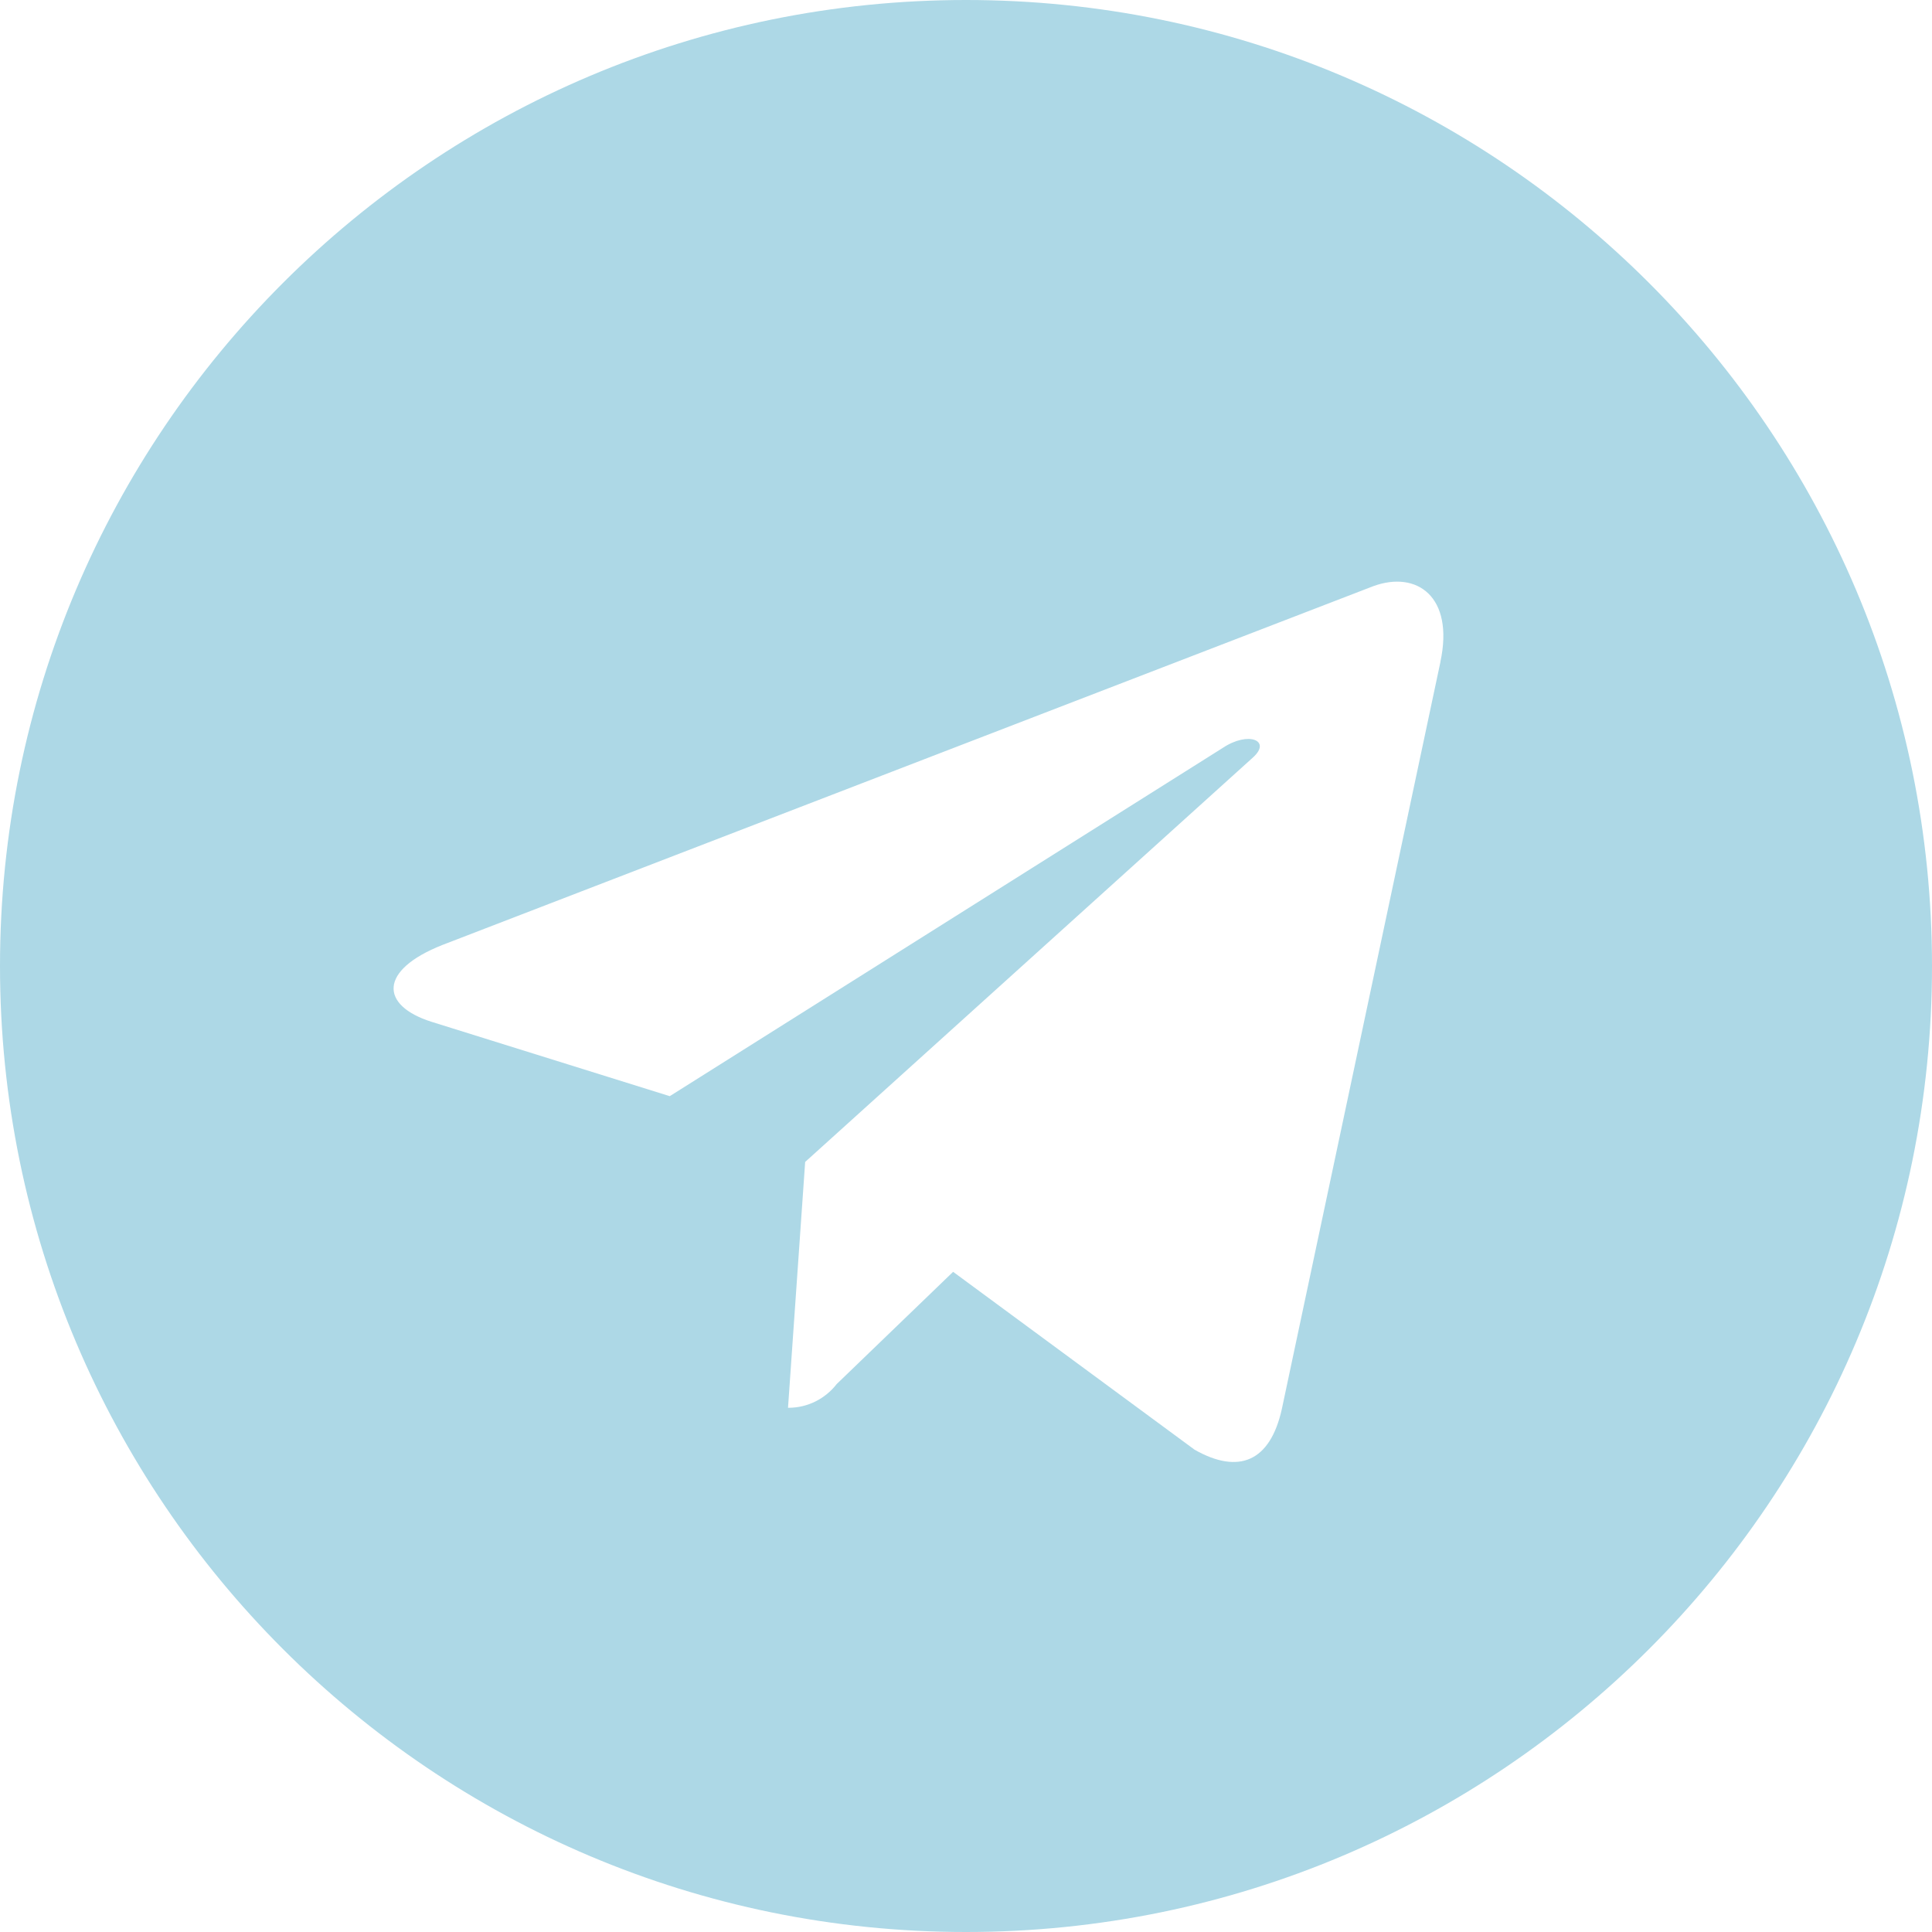
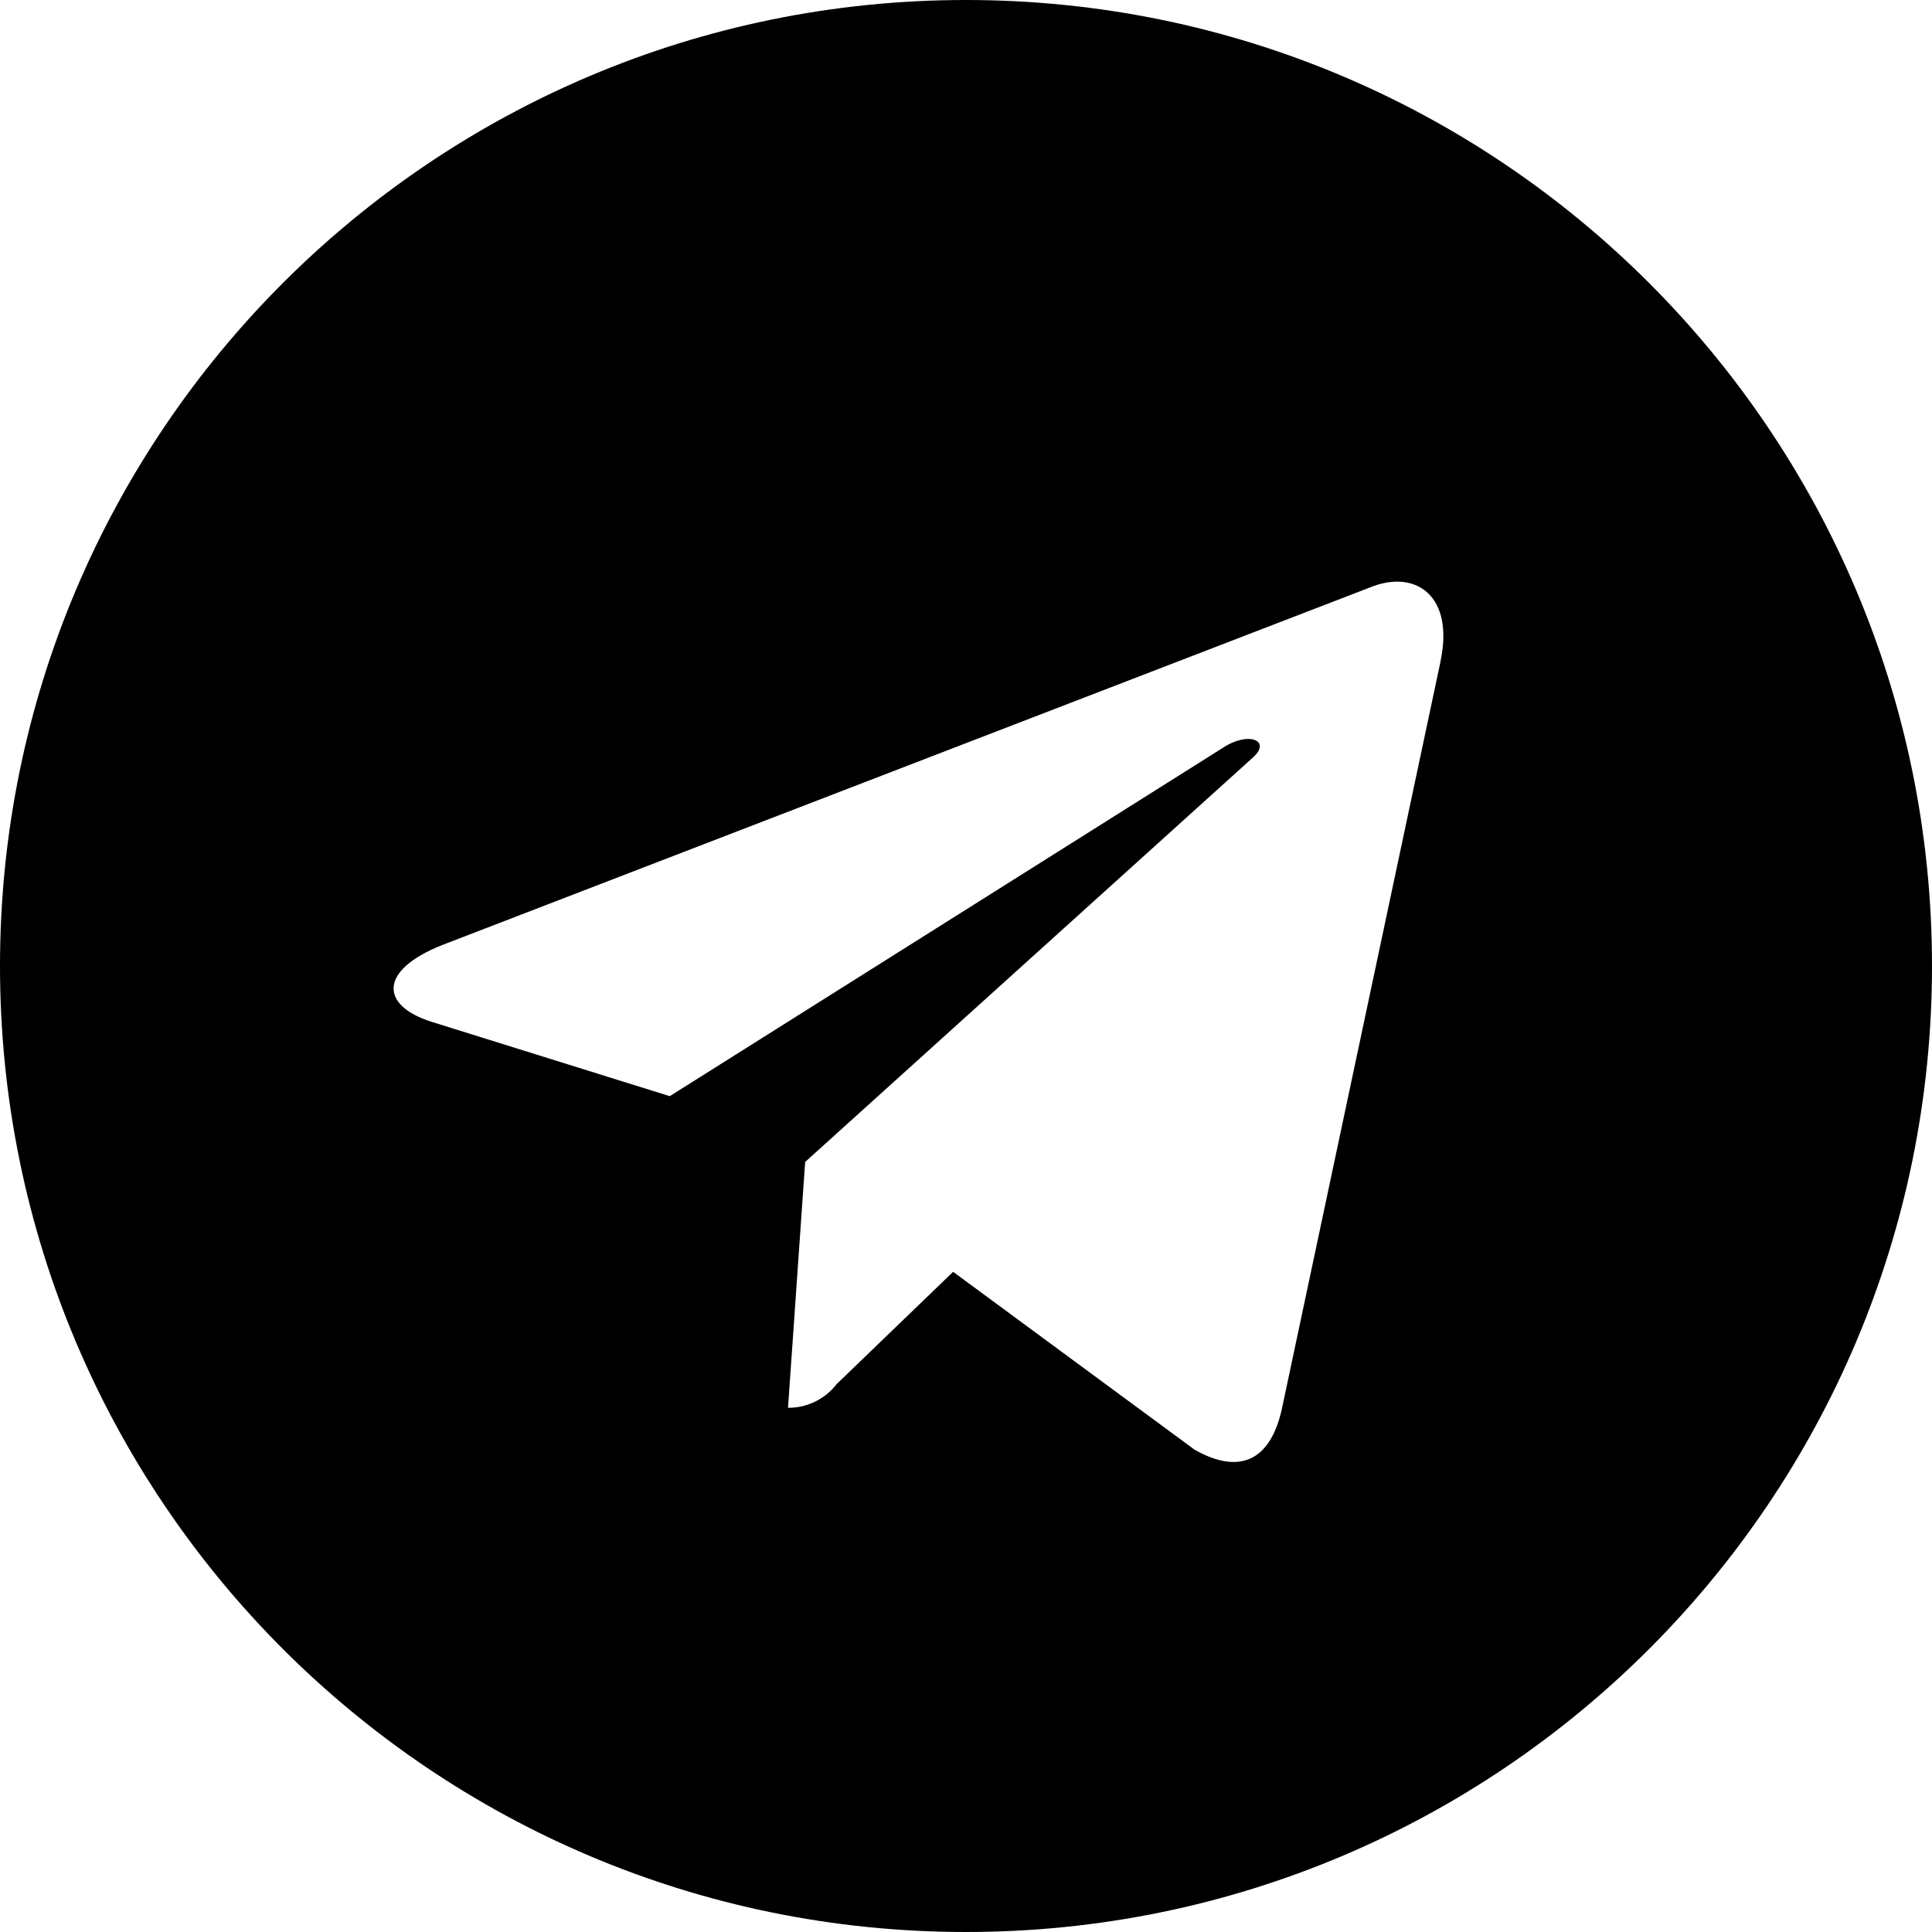
- <svg xmlns="http://www.w3.org/2000/svg" fill="lightblue" width="800px" height="800px" viewBox="0 0 24 24">
+ <svg xmlns="http://www.w3.org/2000/svg" fill="black" width="800px" height="800px" viewBox="0 0 24 24">
  <path d="m12 0c-6.627 0-12 5.373-12 12s5.373 12 12 12 12-5.373 12-12c0-6.627-5.373-12-12-12zm5.894 8.221-1.97 9.28c-.145.658-.537.818-1.084.508l-3-2.21-1.446 1.394c-.14.18-.357.295-.6.295-.002 0-.003 0-.005 0l.213-3.054 5.56-5.022c.24-.213-.054-.334-.373-.121l-6.869 4.326-2.96-.924c-.64-.203-.658-.64.135-.954l11.566-4.458c.538-.196 1.006.128.832.941z" />
</svg>
